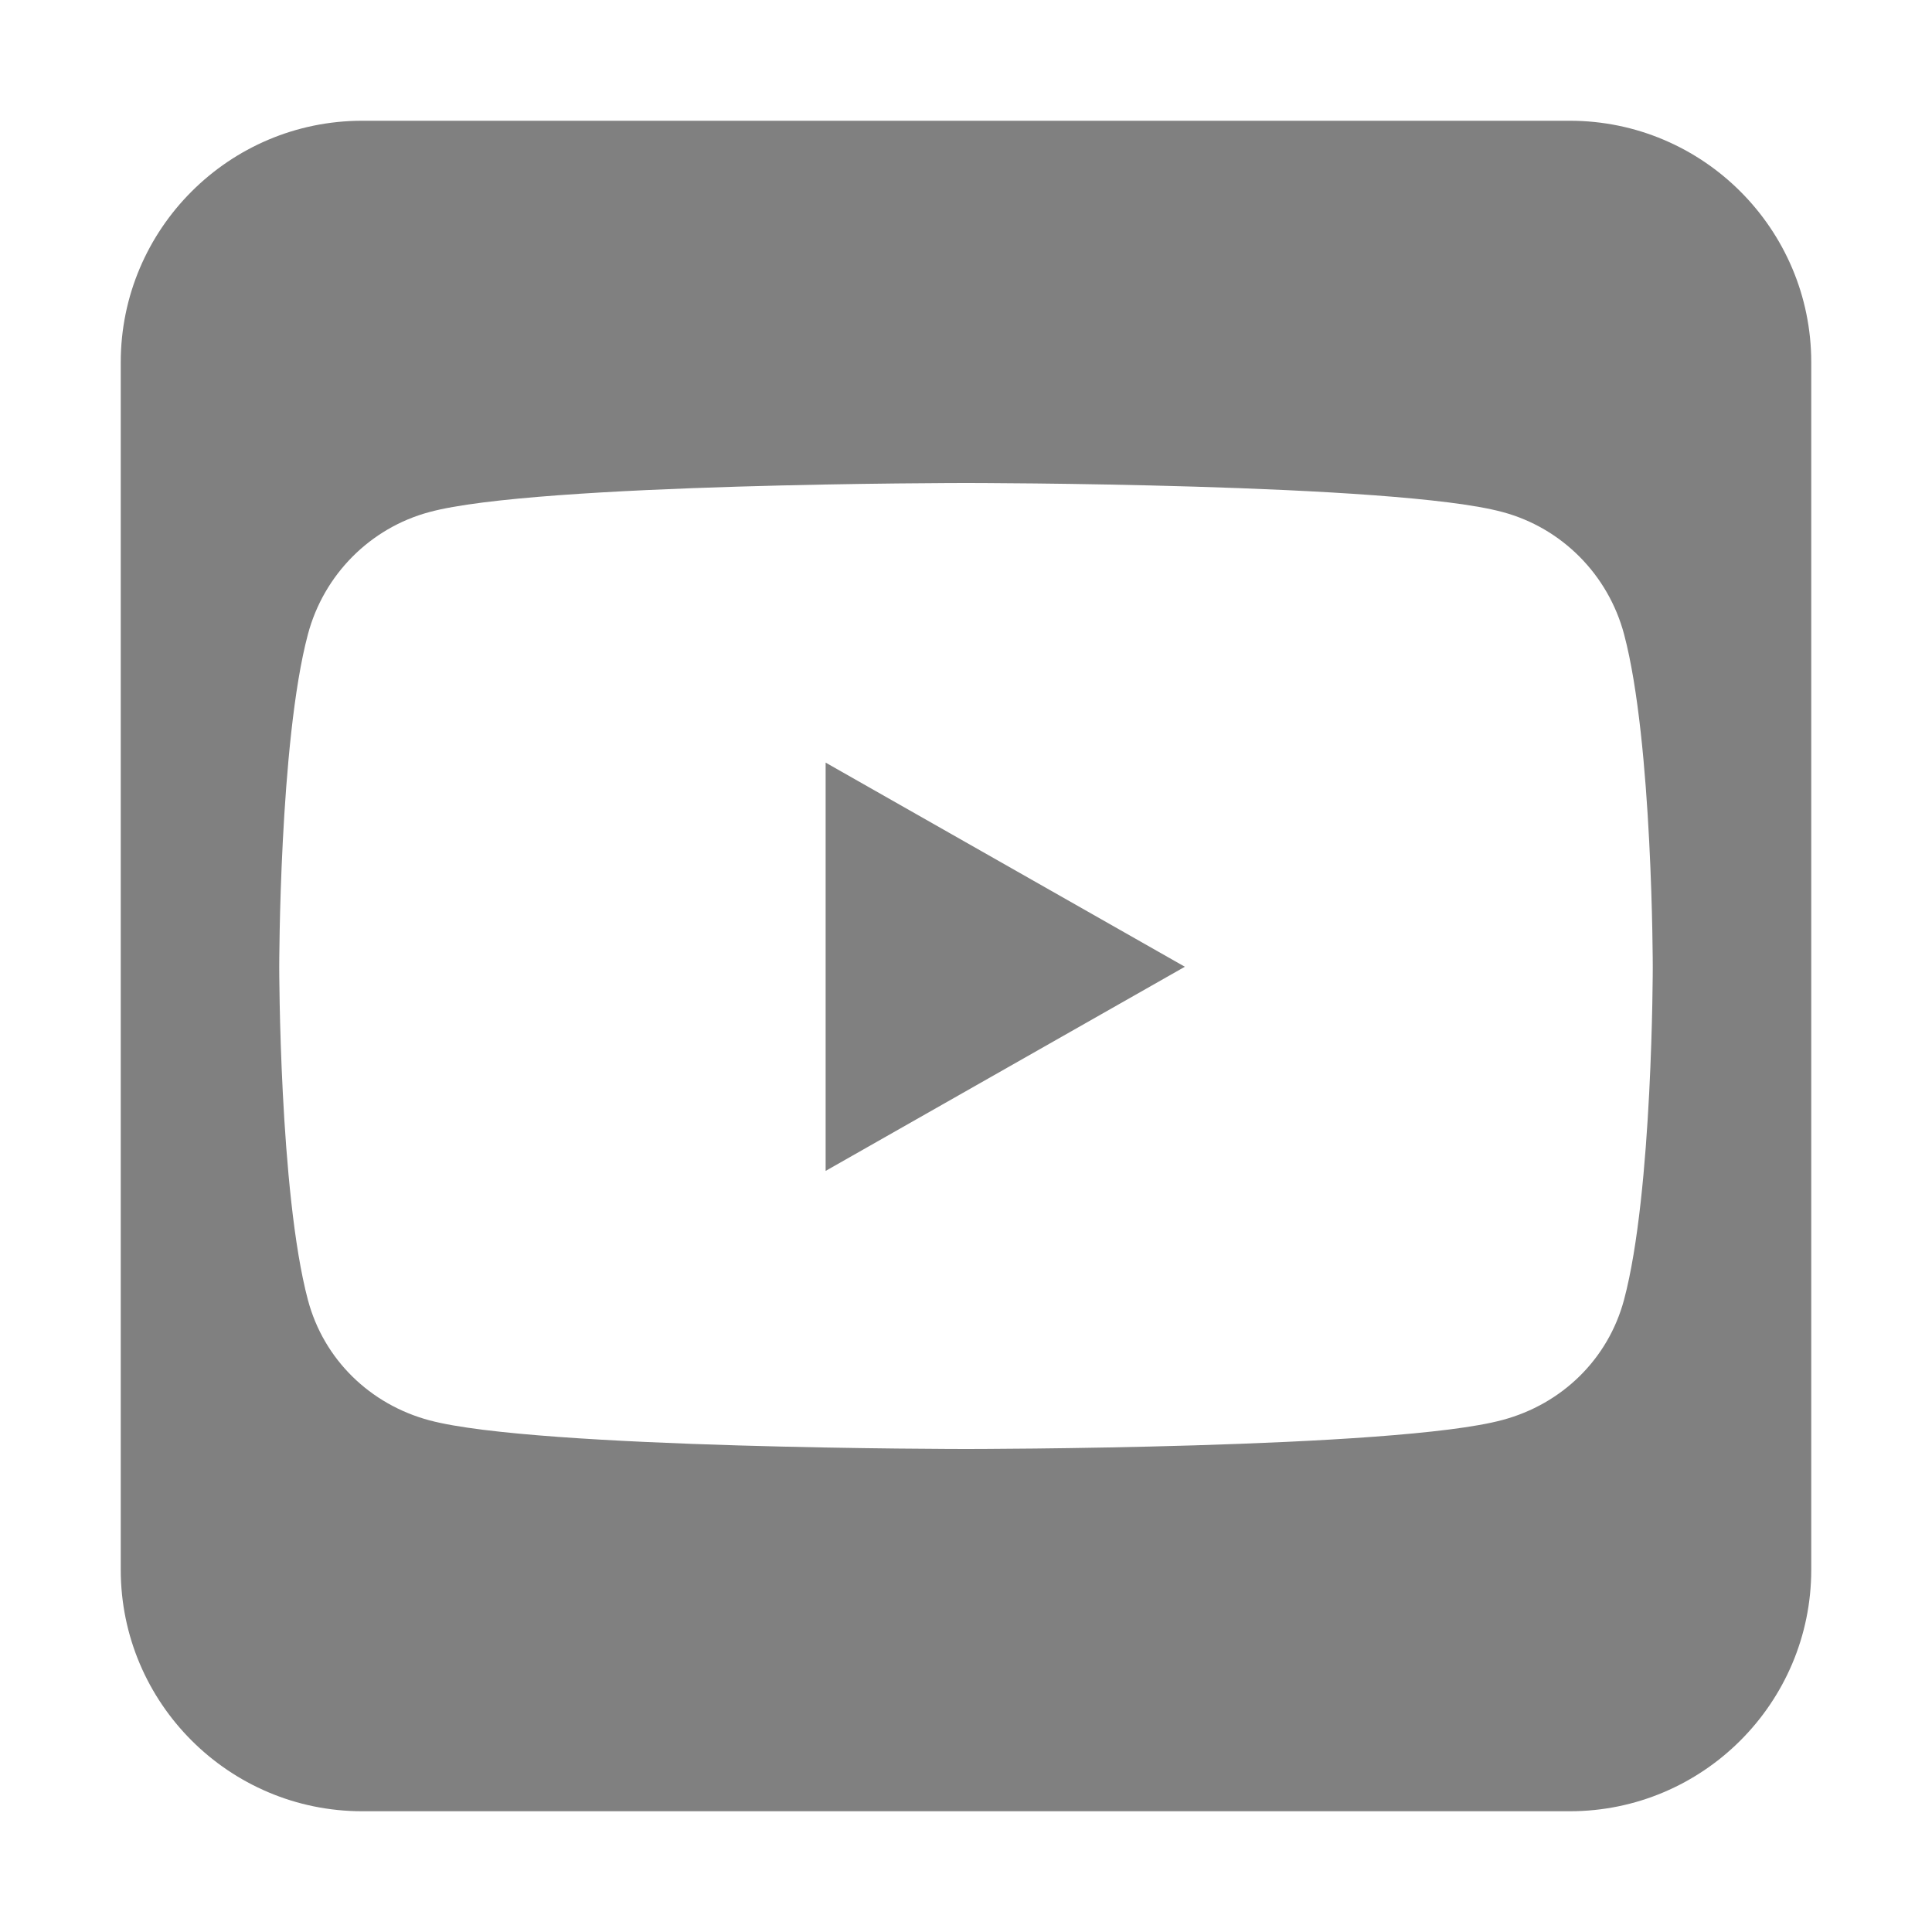
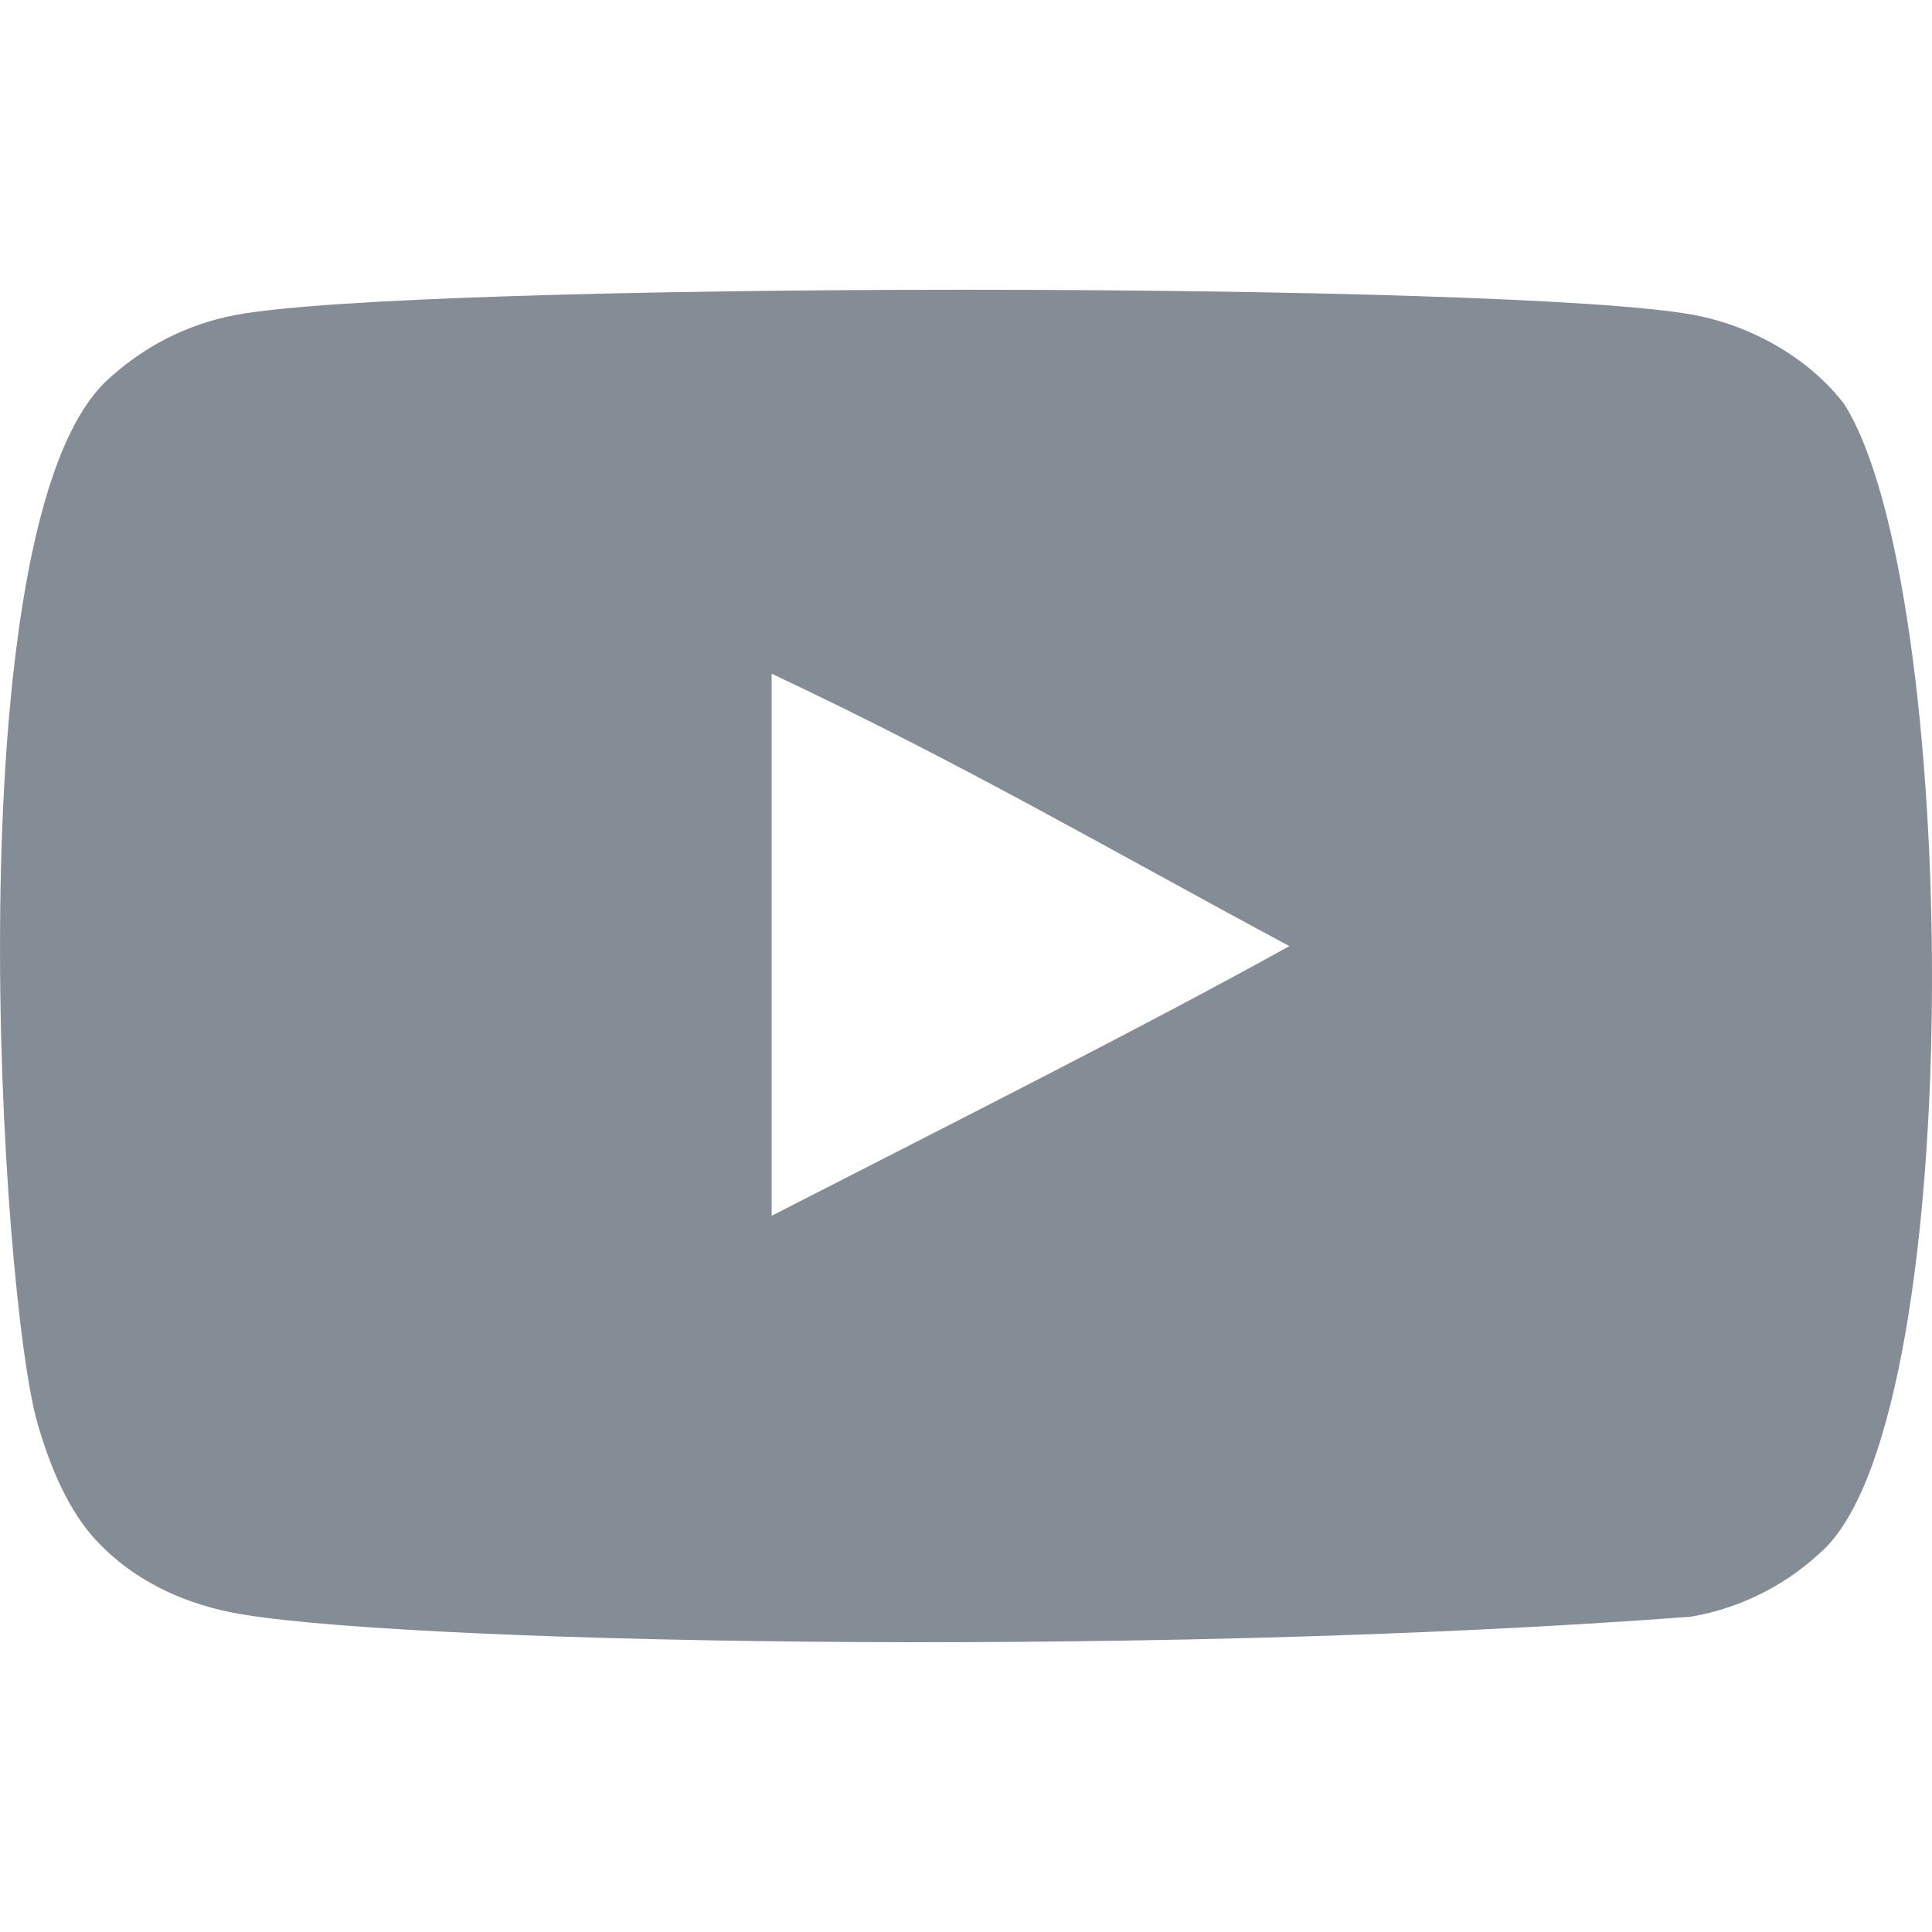
- <svg xmlns="http://www.w3.org/2000/svg" viewBox="0 0 448 512" width="25px" height="25px">
-   <path d="M282 256.2l-95.2-54.1V310.3L282 256.2zM384 32H64C28.7 32 0 60.7 0 96V416c0 35.3 28.7 64 64 64H384c35.3 0 64-28.7 64-64V96c0-35.3-28.7-64-64-64zm14.4 136.1c7.6 28.6 7.6 88.2 7.6 88.2s0 59.6-7.6 88.1c-4.2 15.8-16.5 27.7-32.2 31.9C337.9 384 224 384 224 384s-113.9 0-142.2-7.6c-15.7-4.2-28-16.1-32.2-31.9C42 315.9 42 256.3 42 256.3s0-59.7 7.6-88.2c4.2-15.8 16.5-28.2 32.2-32.4C110.1 128 224 128 224 128s113.9 0 142.2 7.7c15.7 4.2 28 16.6 32.2 32.4z" fill="grey" />
+ <svg xmlns="http://www.w3.org/2000/svg" width="20px" height="20px" viewBox="0 -3 20 20" version="1.1" fill="#000000">
+   <g id="SVGRepo_bgCarrier" stroke-width="0" />
+   <g id="SVGRepo_tracerCarrier" stroke-linecap="round" stroke-linejoin="round" />
+   <g id="SVGRepo_iconCarrier">
+     <defs />
+     <g id="Page-1" stroke="none" stroke-width="1" fill="none" fill-rule="evenodd">
+       <g id="Dribbble-Light-Preview" transform="translate(-300, -7442)" fill="#848c96">
+         <g id="icons" transform="translate(56, 160)">
+           <path d="M251.988,7291.586 L251.988,7285.974 C253.981,7286.912 255.524,7287.817 257.348,7288.794 C255.843,7289.628 253.981,7290.565 251.988,7291.586 M263.091,7283.183 C262.747,7282.73 262.162,7282.378 261.538,7282.261 C259.705,7281.913 248.271,7281.912 246.439,7282.261 C245.939,7282.355 245.494,7282.582 245.111,7282.934 C243.5,7284.429 244.005,7292.452 244.393,7293.751 C244.557,7294.313 244.768,7294.719 245.034,7294.986 C245.376,7295.338 245.845,7295.58 246.384,7295.689 C247.893,7296.001 255.668,7296.175 261.506,7295.736 C262.044,7295.642 262.52,7295.391 262.896,7295.024 C264.386,7293.535 264.284,7285.062 263.091,7283.183" id="youtube-[#168]" />
+         </g>
+       </g>
+     </g>
+   </g>
</svg>
